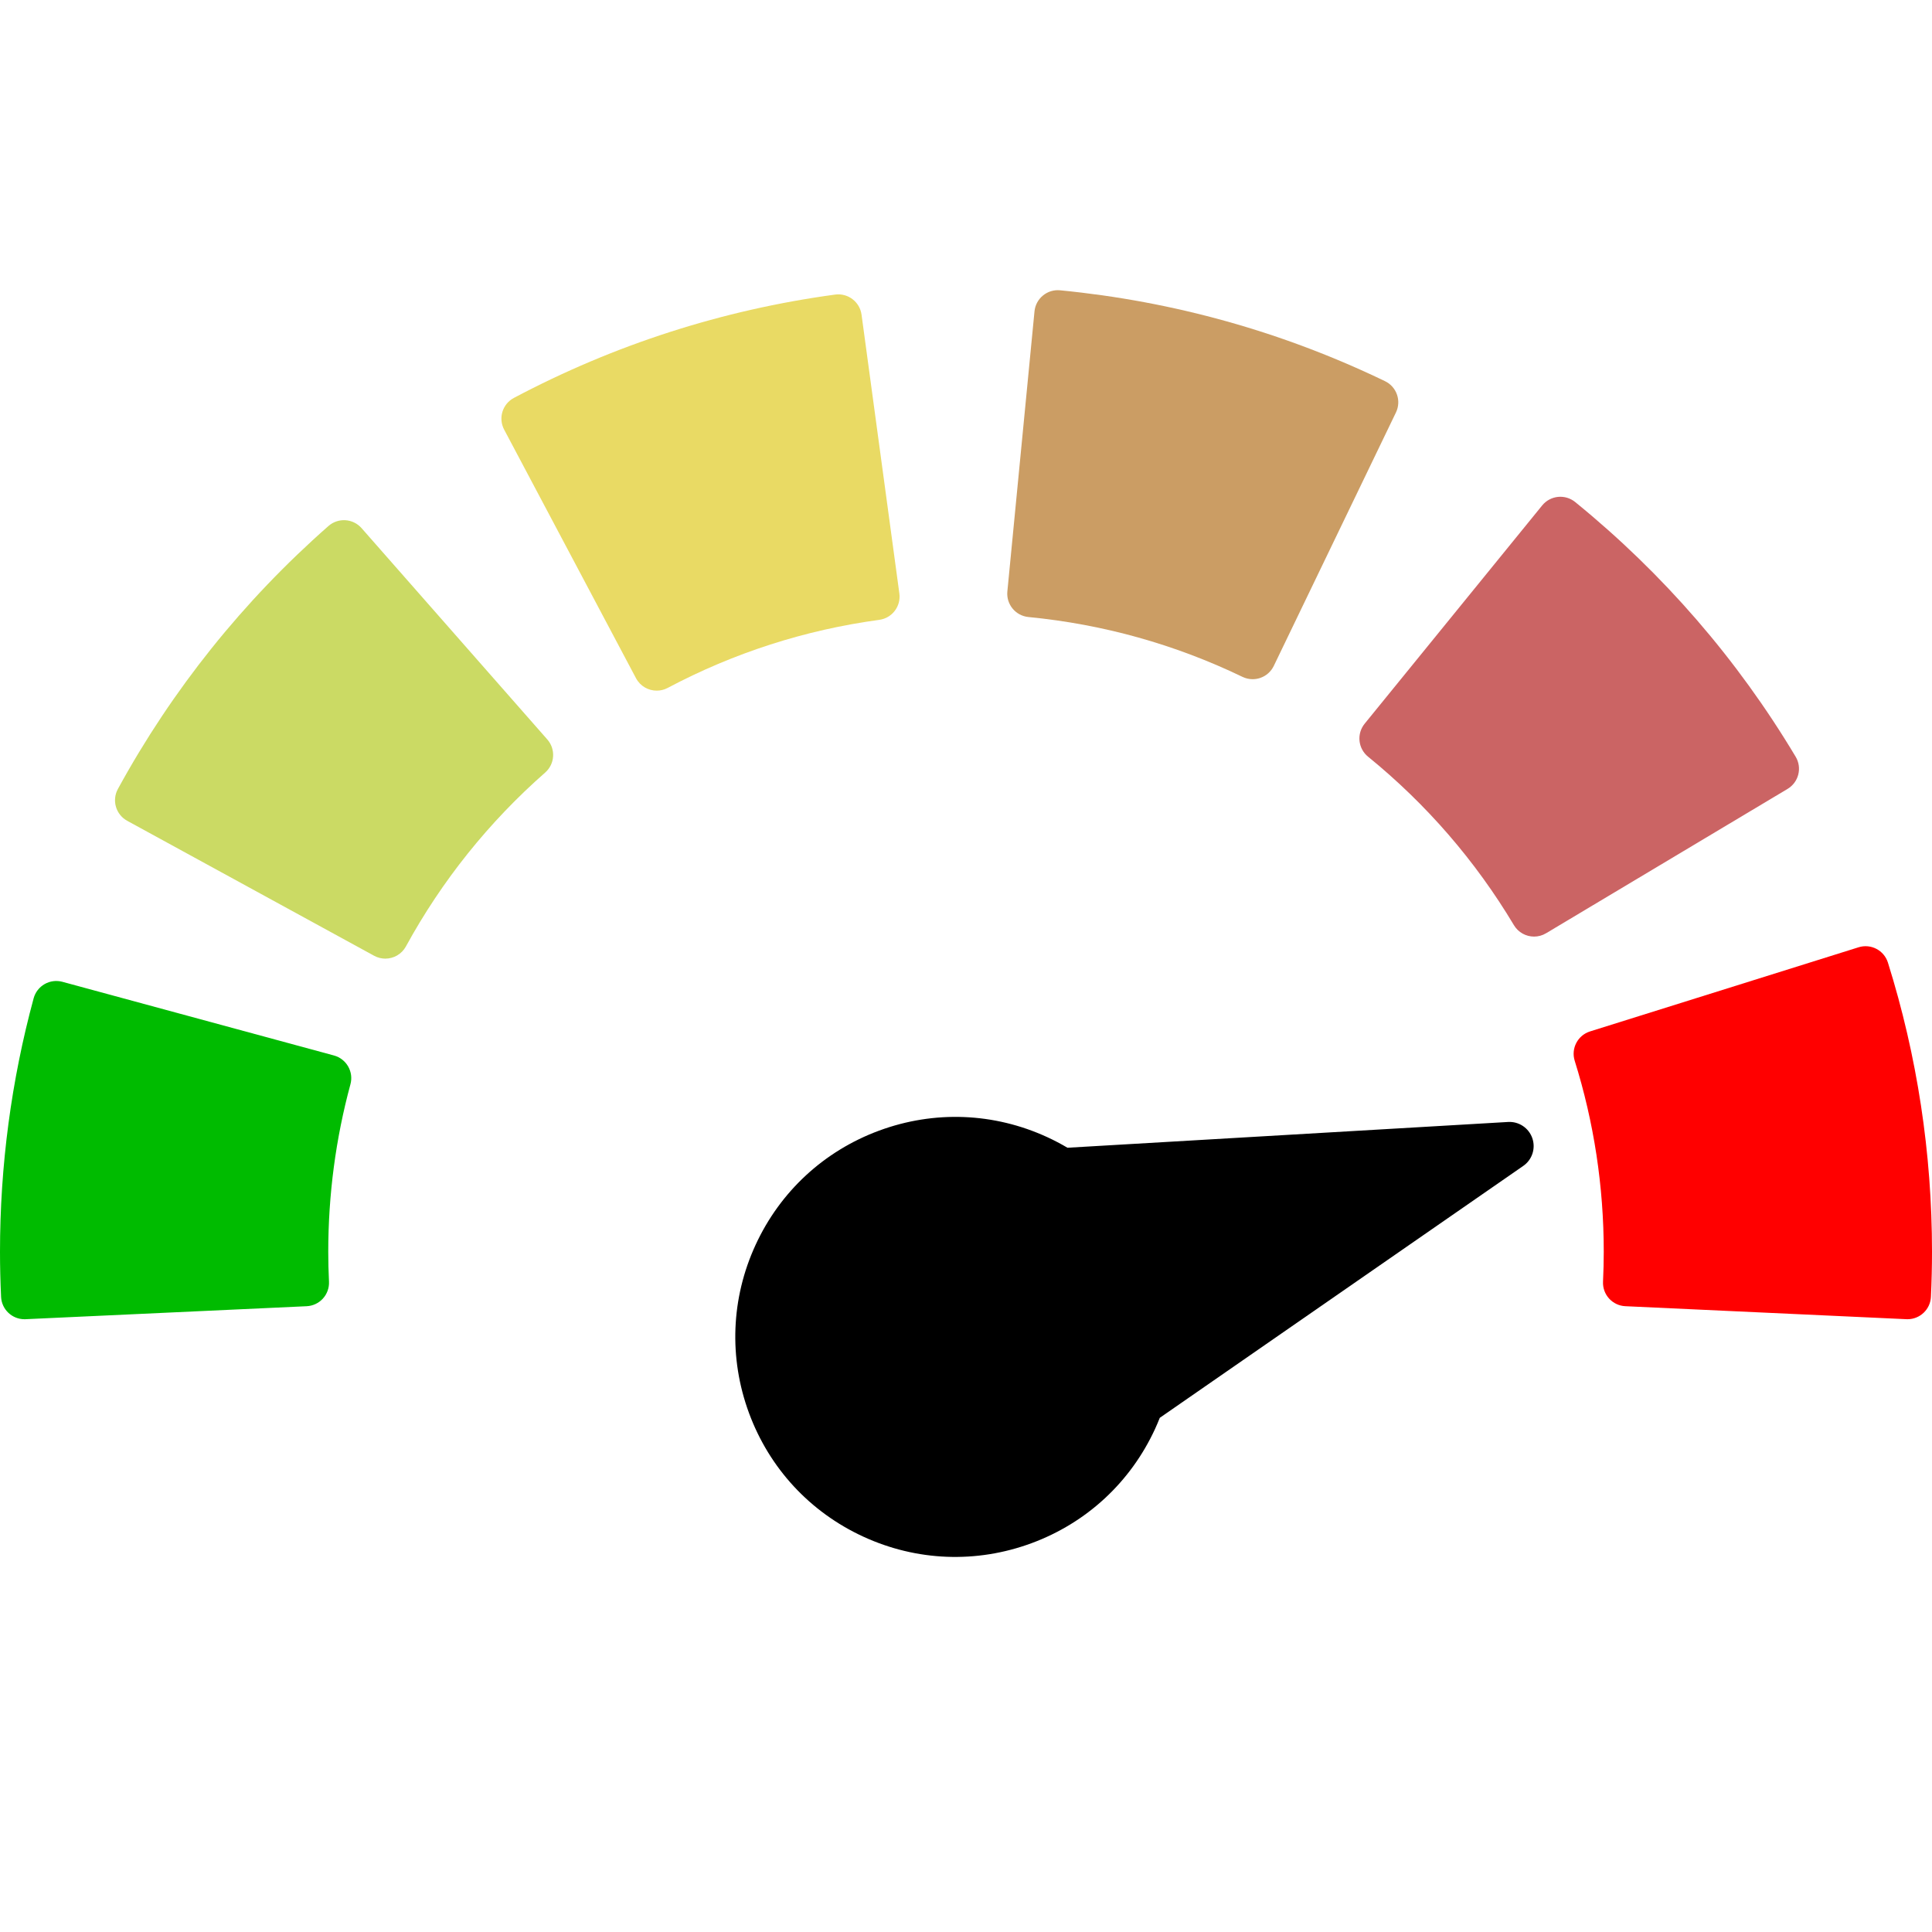
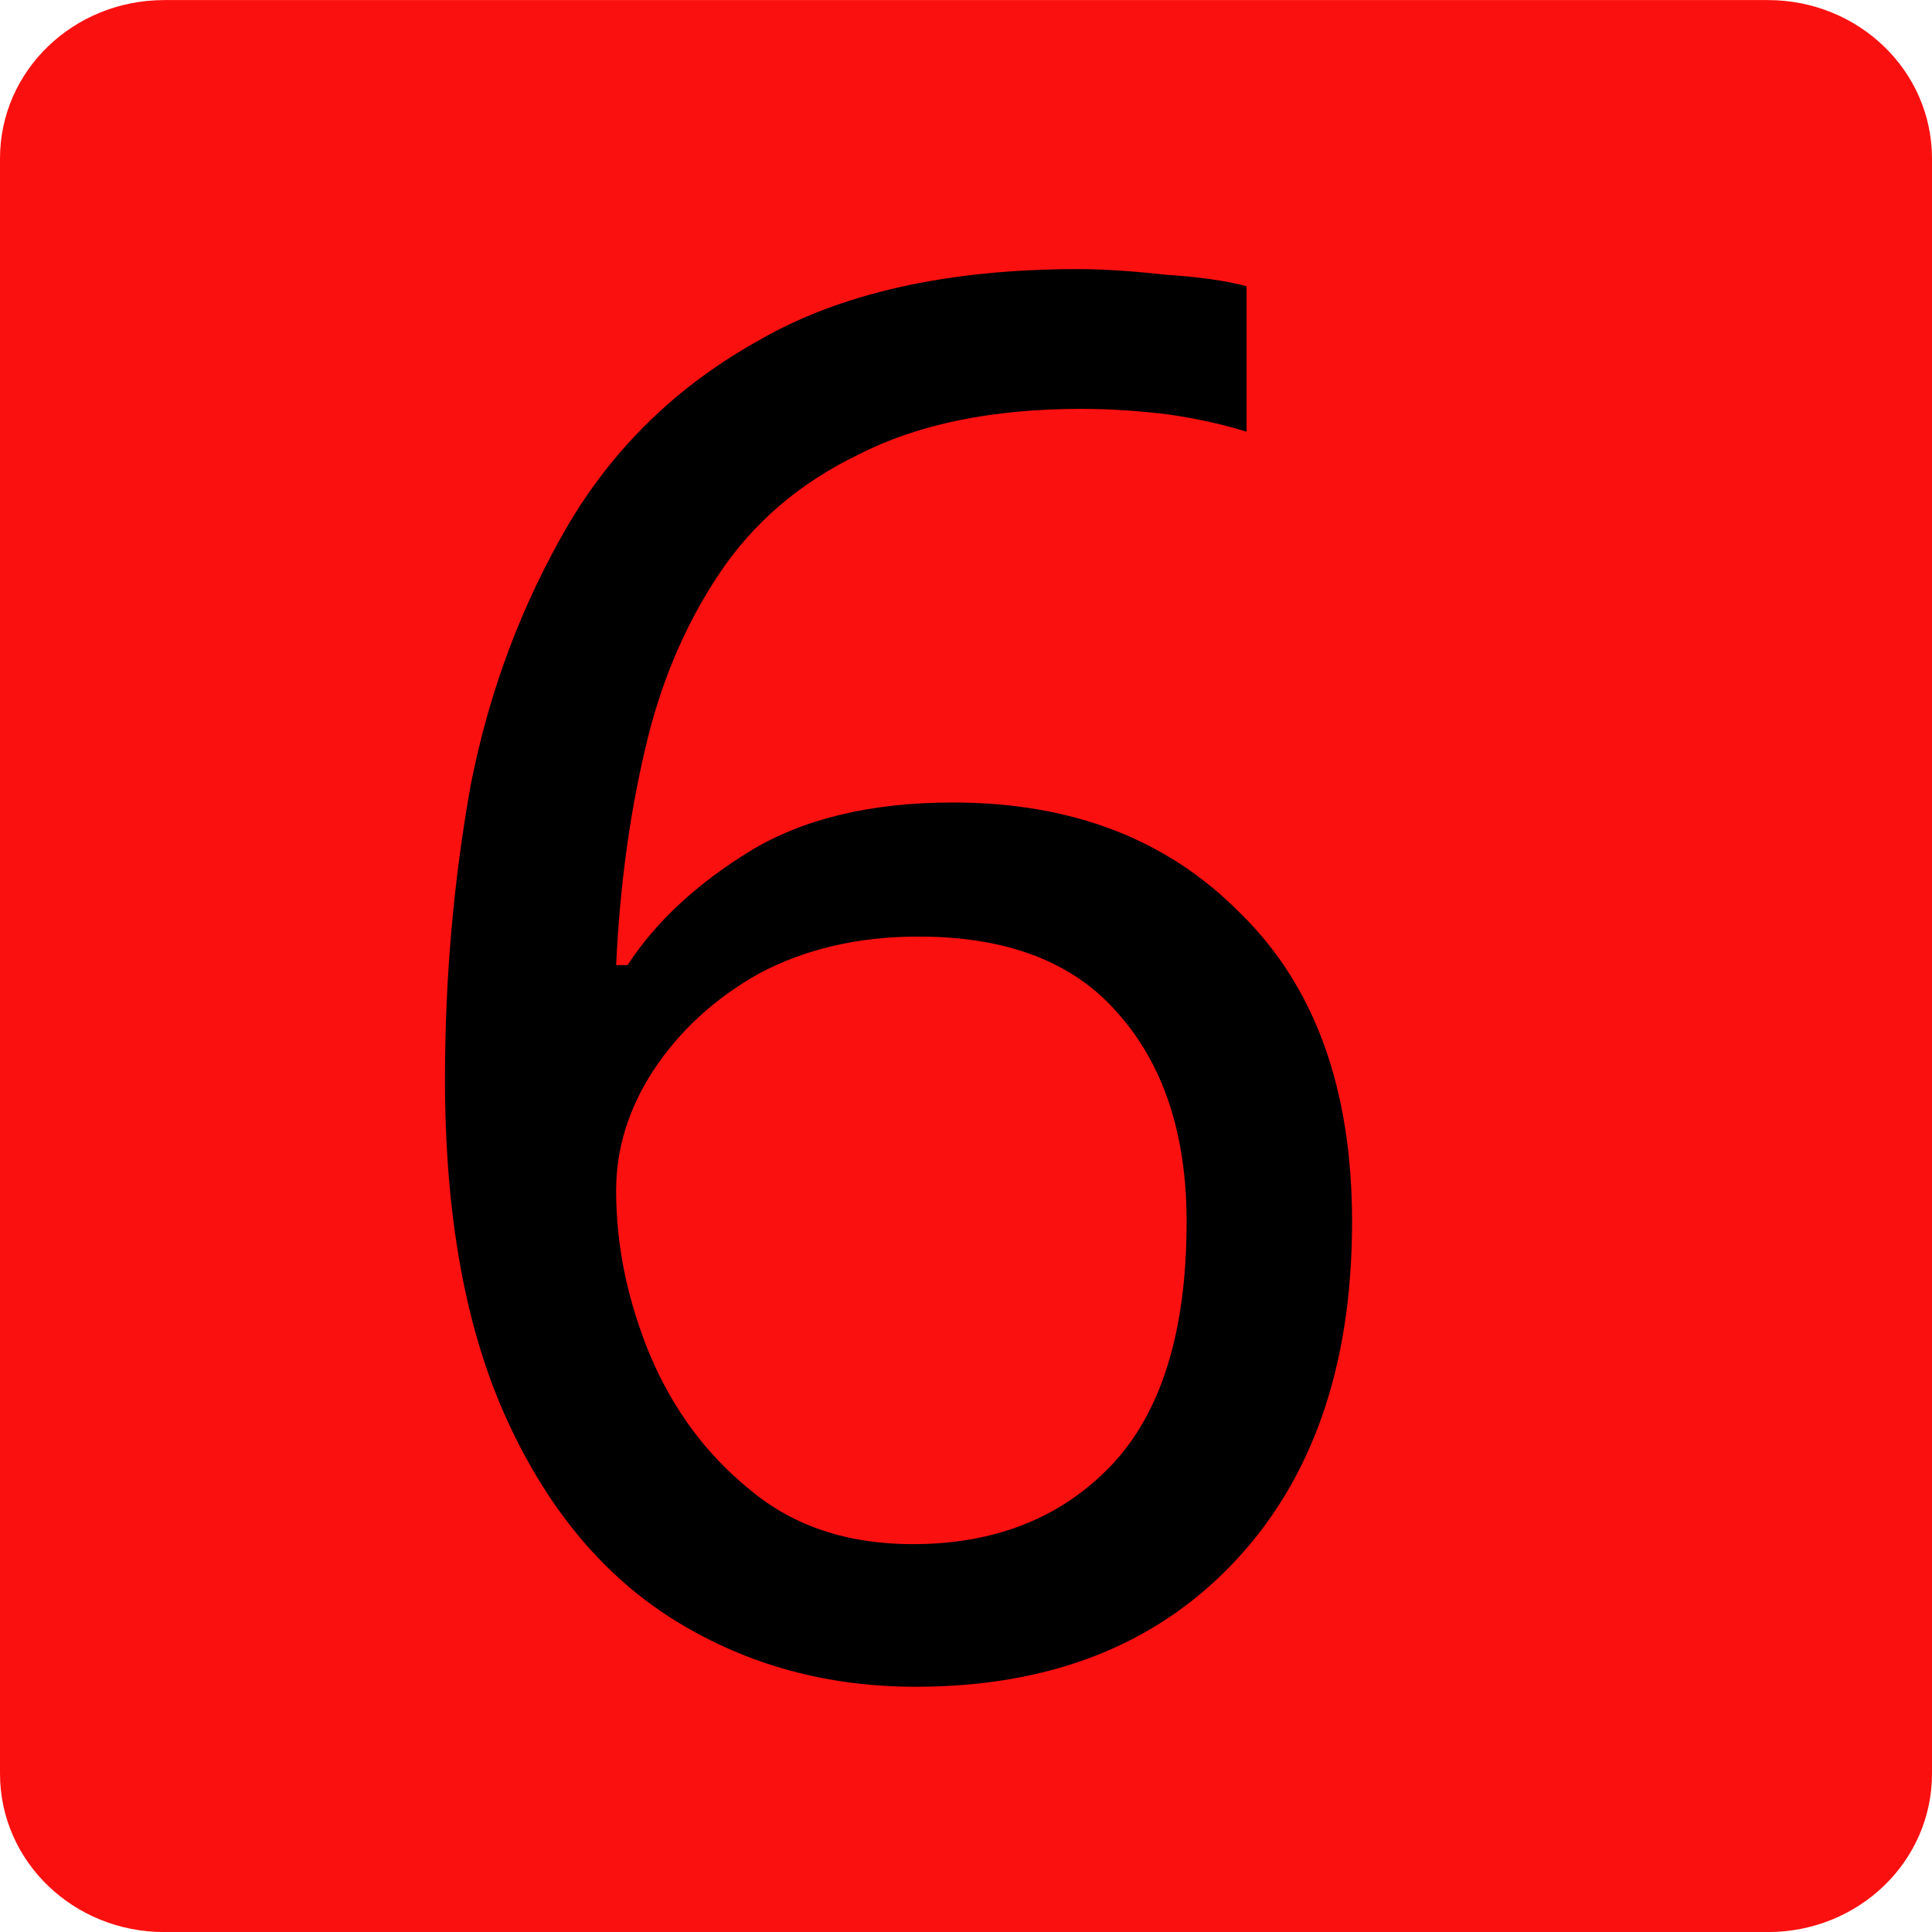
- <svg xmlns="http://www.w3.org/2000/svg" version="1.1" id="Capa_1" x="0px" y="0px" viewBox="0 0 612 612" style="enable-background:new 0 0 612 612;" xml:space="preserve">
-   <defs id="defs6180" />
-   <g id="g6145">
-     <path id="path6129" d="m 175.205,239.62 c 0.127,-1.965 -0.533,-3.902 -1.833,-5.381 l -58.84,-66.941 c -1.3,-1.479 -3.135,-2.381 -5.102,-2.508 -1.975,-0.126 -3.902,0.533 -5.381,1.833 -27.037,23.766 -49.479,51.794 -66.706,83.305 -0.944,1.729 -1.165,3.762 -0.611,5.651 0.554,1.89 1.836,3.483 3.565,4.427 l 78.205,42.748 c 1.131,0.619 2.352,0.912 3.557,0.912 2.627,0 5.174,-1.398 6.523,-3.866 11.386,-20.828 26.229,-39.359 44.114,-55.08 1.482,-1.298 2.384,-3.133 2.509,-5.1 z" style="fill:#aac200;fill-opacity:0.608" />
-     <path id="path6131" d="m 201.462,214.829 c 1.334,2.515 3.907,3.948 6.568,3.948 1.174,0 2.365,-0.279 3.473,-0.867 20.962,-11.117 43.512,-18.371 67.025,-21.561 4.064,-0.551 6.913,-4.293 6.362,-8.358 L 272.911,99.675 c -0.551,-4.064 -4.304,-6.909 -8.358,-6.362 -35.708,4.843 -69.949,15.857 -101.772,32.736 -3.623,1.922 -5.002,6.416 -3.082,10.041 z" style="fill-opacity:0.608;fill:#dac200" />
-     <path id="path6133" d="M 105.785,334.345 19.768,311.007 c -1.901,-0.514 -3.929,-0.255 -5.638,0.725 -1.709,0.98 -2.958,2.598 -3.475,4.499 C 3.586,342.295 0,369.309 0,396.523 c 0,4.657 0.111,9.329 0.342,14.284 0.185,3.981 3.468,7.083 7.414,7.083 0.116,0 0.234,-0.002 0.35,-0.008 l 89.031,-4.113 c 1.967,-0.09 3.82,-0.96 5.145,-2.415 1.327,-1.455 2.022,-3.38 1.93,-5.347 -0.155,-3.341 -0.23,-6.444 -0.23,-9.484 0,-18.02 2.365,-35.873 7.029,-53.066 1.071,-3.958 -1.268,-8.037 -5.226,-9.112 z" style="fill:#00bb00;fill-opacity:1" />
-     <path id="path6135" d="M 438.731,120.745 C 406.32,105.12 371.691,95.437 335.806,91.959 c -1.972,-0.198 -3.918,0.408 -5.439,1.659 -1.521,1.252 -2.481,3.056 -2.671,5.018 l -8.593,88.712 c -0.396,4.082 2.594,7.713 6.677,8.108 23.652,2.291 46.463,8.669 67.8,18.954 1.015,0.49 2.118,0.738 3.225,0.738 0.826,0 1.654,-0.139 2.45,-0.416 1.859,-0.649 3.385,-2.012 4.24,-3.786 l 38.7,-80.287 c 1.783,-3.694 0.232,-8.134 -3.464,-9.914 z" style="fill:#aa5e00;fill-opacity:0.608" />
-     <path id="path6137" d="m 569.642,245.337 c 0.48,-1.911 0.184,-3.932 -0.828,-5.624 -18.432,-30.835 -41.933,-57.983 -69.848,-80.686 -1.529,-1.242 -3.48,-1.824 -5.447,-1.627 -1.959,0.203 -3.758,1.174 -5,2.702 l -56.237,69.144 c -1.242,1.529 -1.828,3.488 -1.625,5.447 0.201,1.959 1.173,3.758 2.702,5.002 18.47,15.019 34.015,32.975 46.205,53.369 1.392,2.326 3.855,3.618 6.383,3.618 1.297,0 2.61,-0.34 3.803,-1.054 L 566.251,249.9 c 1.689,-1.011 2.909,-2.652 3.391,-4.563 z" style="fill:#aa0000;fill-opacity:0.608" />
-     <path id="path6139" d="m 598.044,304.939 c -1.228,-3.915 -5.397,-6.096 -9.308,-4.867 l -85.048,26.648 c -3.915,1.226 -6.093,5.393 -4.867,9.306 6.104,19.486 9.199,39.839 9.199,60.494 0,3.041 -0.076,6.144 -0.23,9.484 -0.092,1.967 0.602,3.892 1.93,5.347 1.327,1.456 3.178,2.325 5.145,2.415 l 89.031,4.113 c 0.118,0.005 0.234,0.008 0.35,0.008 3.944,0 7.228,-3.103 7.414,-7.083 0.229,-4.955 0.342,-9.627 0.342,-14.284 -0.002,-31.214 -4.696,-62.026 -13.958,-91.581 z" style="fill:#ff0000;fill-opacity:1" />
-     <path id="path6141" d="m 365.886,452.641 c 0.536,-1.163 1.031,-2.338 1.5,-3.519 l 115.136,-79.796 c 2.82,-1.952 3.992,-5.54 2.872,-8.78 -1.117,-3.241 -4.255,-5.34 -7.675,-5.139 l -139.576,8.163 c -2.057,-1.214 -4.182,-2.335 -6.38,-3.347 -16.901,-7.786 -35.821,-8.524 -53.276,-2.079 -17.456,6.445 -31.357,19.302 -39.143,36.203 -7.786,16.901 -8.522,35.822 -2.078,53.276 6.444,17.456 19.301,31.356 36.202,39.141 16.901,7.786 35.821,8.524 53.276,2.079 17.455,-6.445 31.356,-19.303 39.142,-36.203 z" />
+ <svg xmlns="http://www.w3.org/2000/svg" width="10.583mm" height="10.583mm" viewBox="0 0 10.583 10.583" version="1.1" id="svg8">
+   <defs id="defs2" />
+   <g id="layer1" transform="translate(0,-286.4166)">
+     <path style="opacity:1;fill:#fa0000;fill-opacity:0.937;stroke:none;stroke-width:0.389;stroke-miterlimit:4;stroke-dasharray:none;stroke-opacity:1" d="M 0.9,286.417 C 0.402,286.417 0,286.804 0,287.285 v 8.847 c 0,0.481 0.402,0.868 0.9,0.868 H 9.683 c 0.499,0 0.9,-0.387 0.9,-0.868 v -8.847 c 0,-0.481 -0.402,-0.868 -0.9,-0.868 z" id="rect4491" />
+     <text xml:space="preserve" style="font-style:normal;font-weight:normal;font-size:10.583px;line-height:1.25;font-family:sans-serif;letter-spacing:0px;word-spacing:0px;fill:#000000;fill-opacity:1;stroke:none;stroke-width:0.265" x="1.86" y="295.548" id="text4497">
+       <tspan id="tspan4495" x="1.86" y="295.548" style="stroke-width:0.265">6</tspan>
+     </text>
  </g>
-   <g id="g6147" />
-   <g id="g6149" />
-   <g id="g6151" />
-   <g id="g6153" />
-   <g id="g6155" />
-   <g id="g6157" />
-   <g id="g6159" />
-   <g id="g6161" />
-   <g id="g6163" />
-   <g id="g6165" />
-   <g id="g6167" />
-   <g id="g6169" />
-   <g id="g6171" />
-   <g id="g6173" />
-   <g id="g6175" />
</svg>
